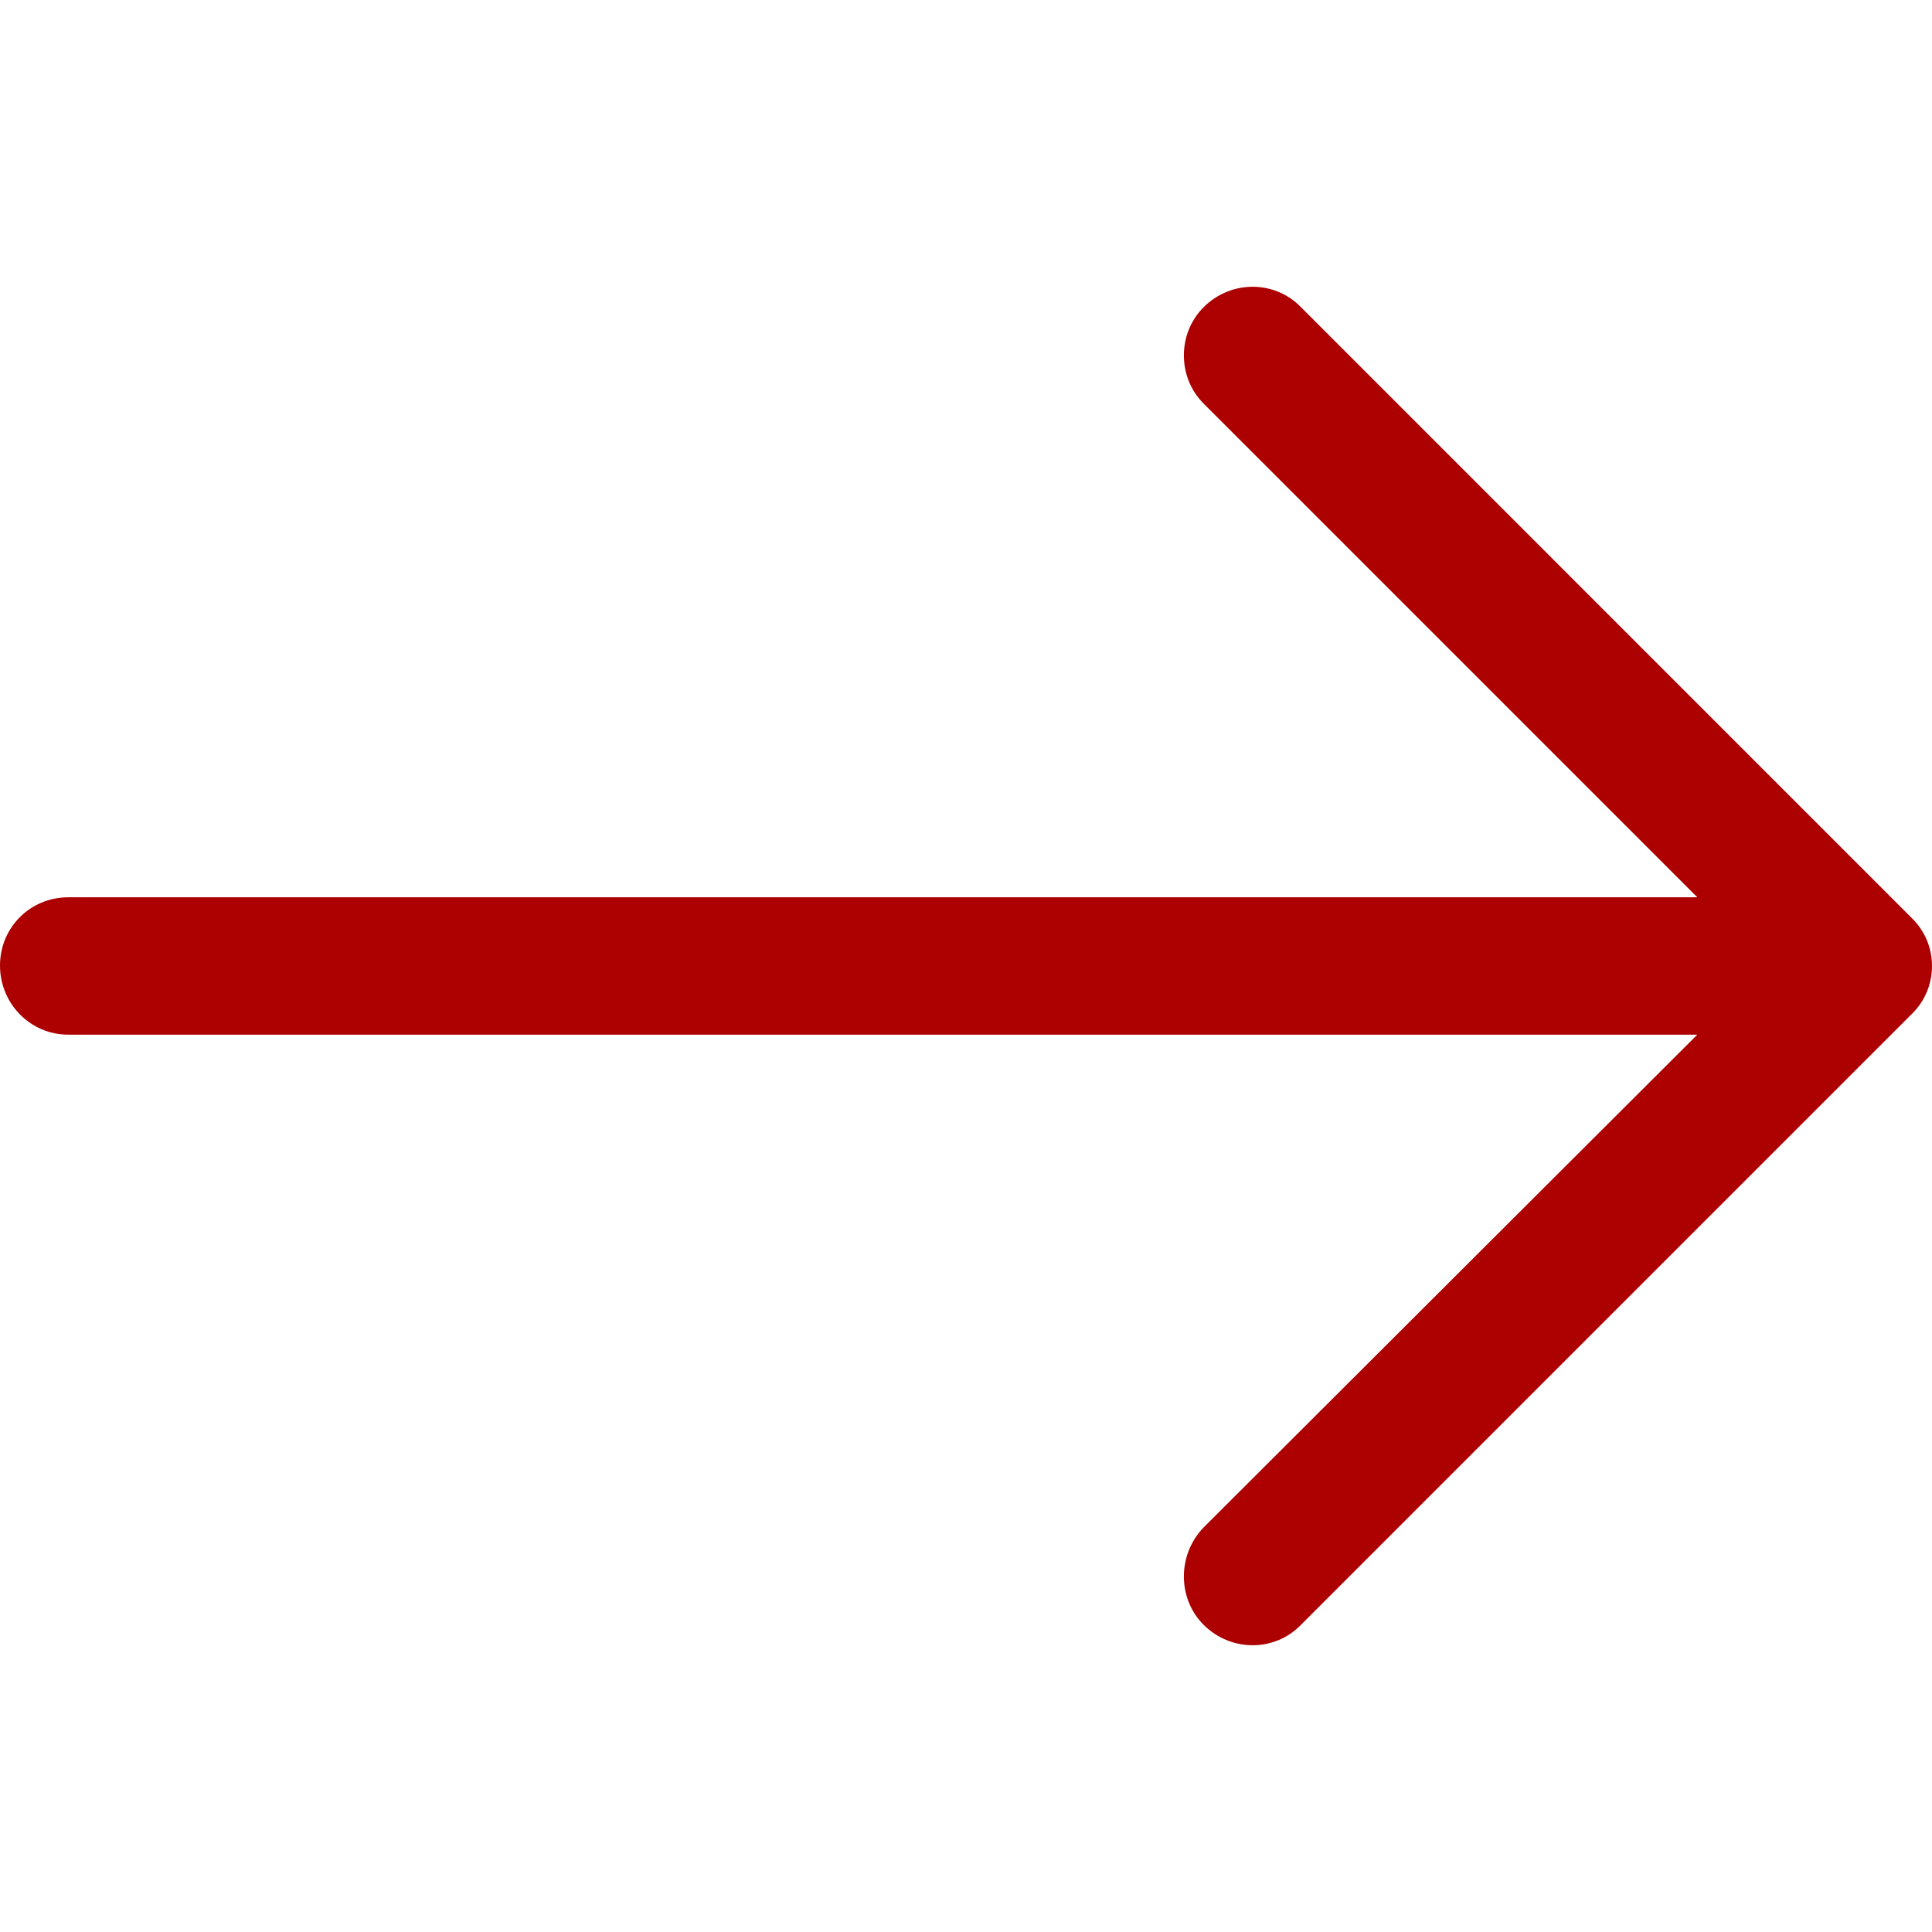
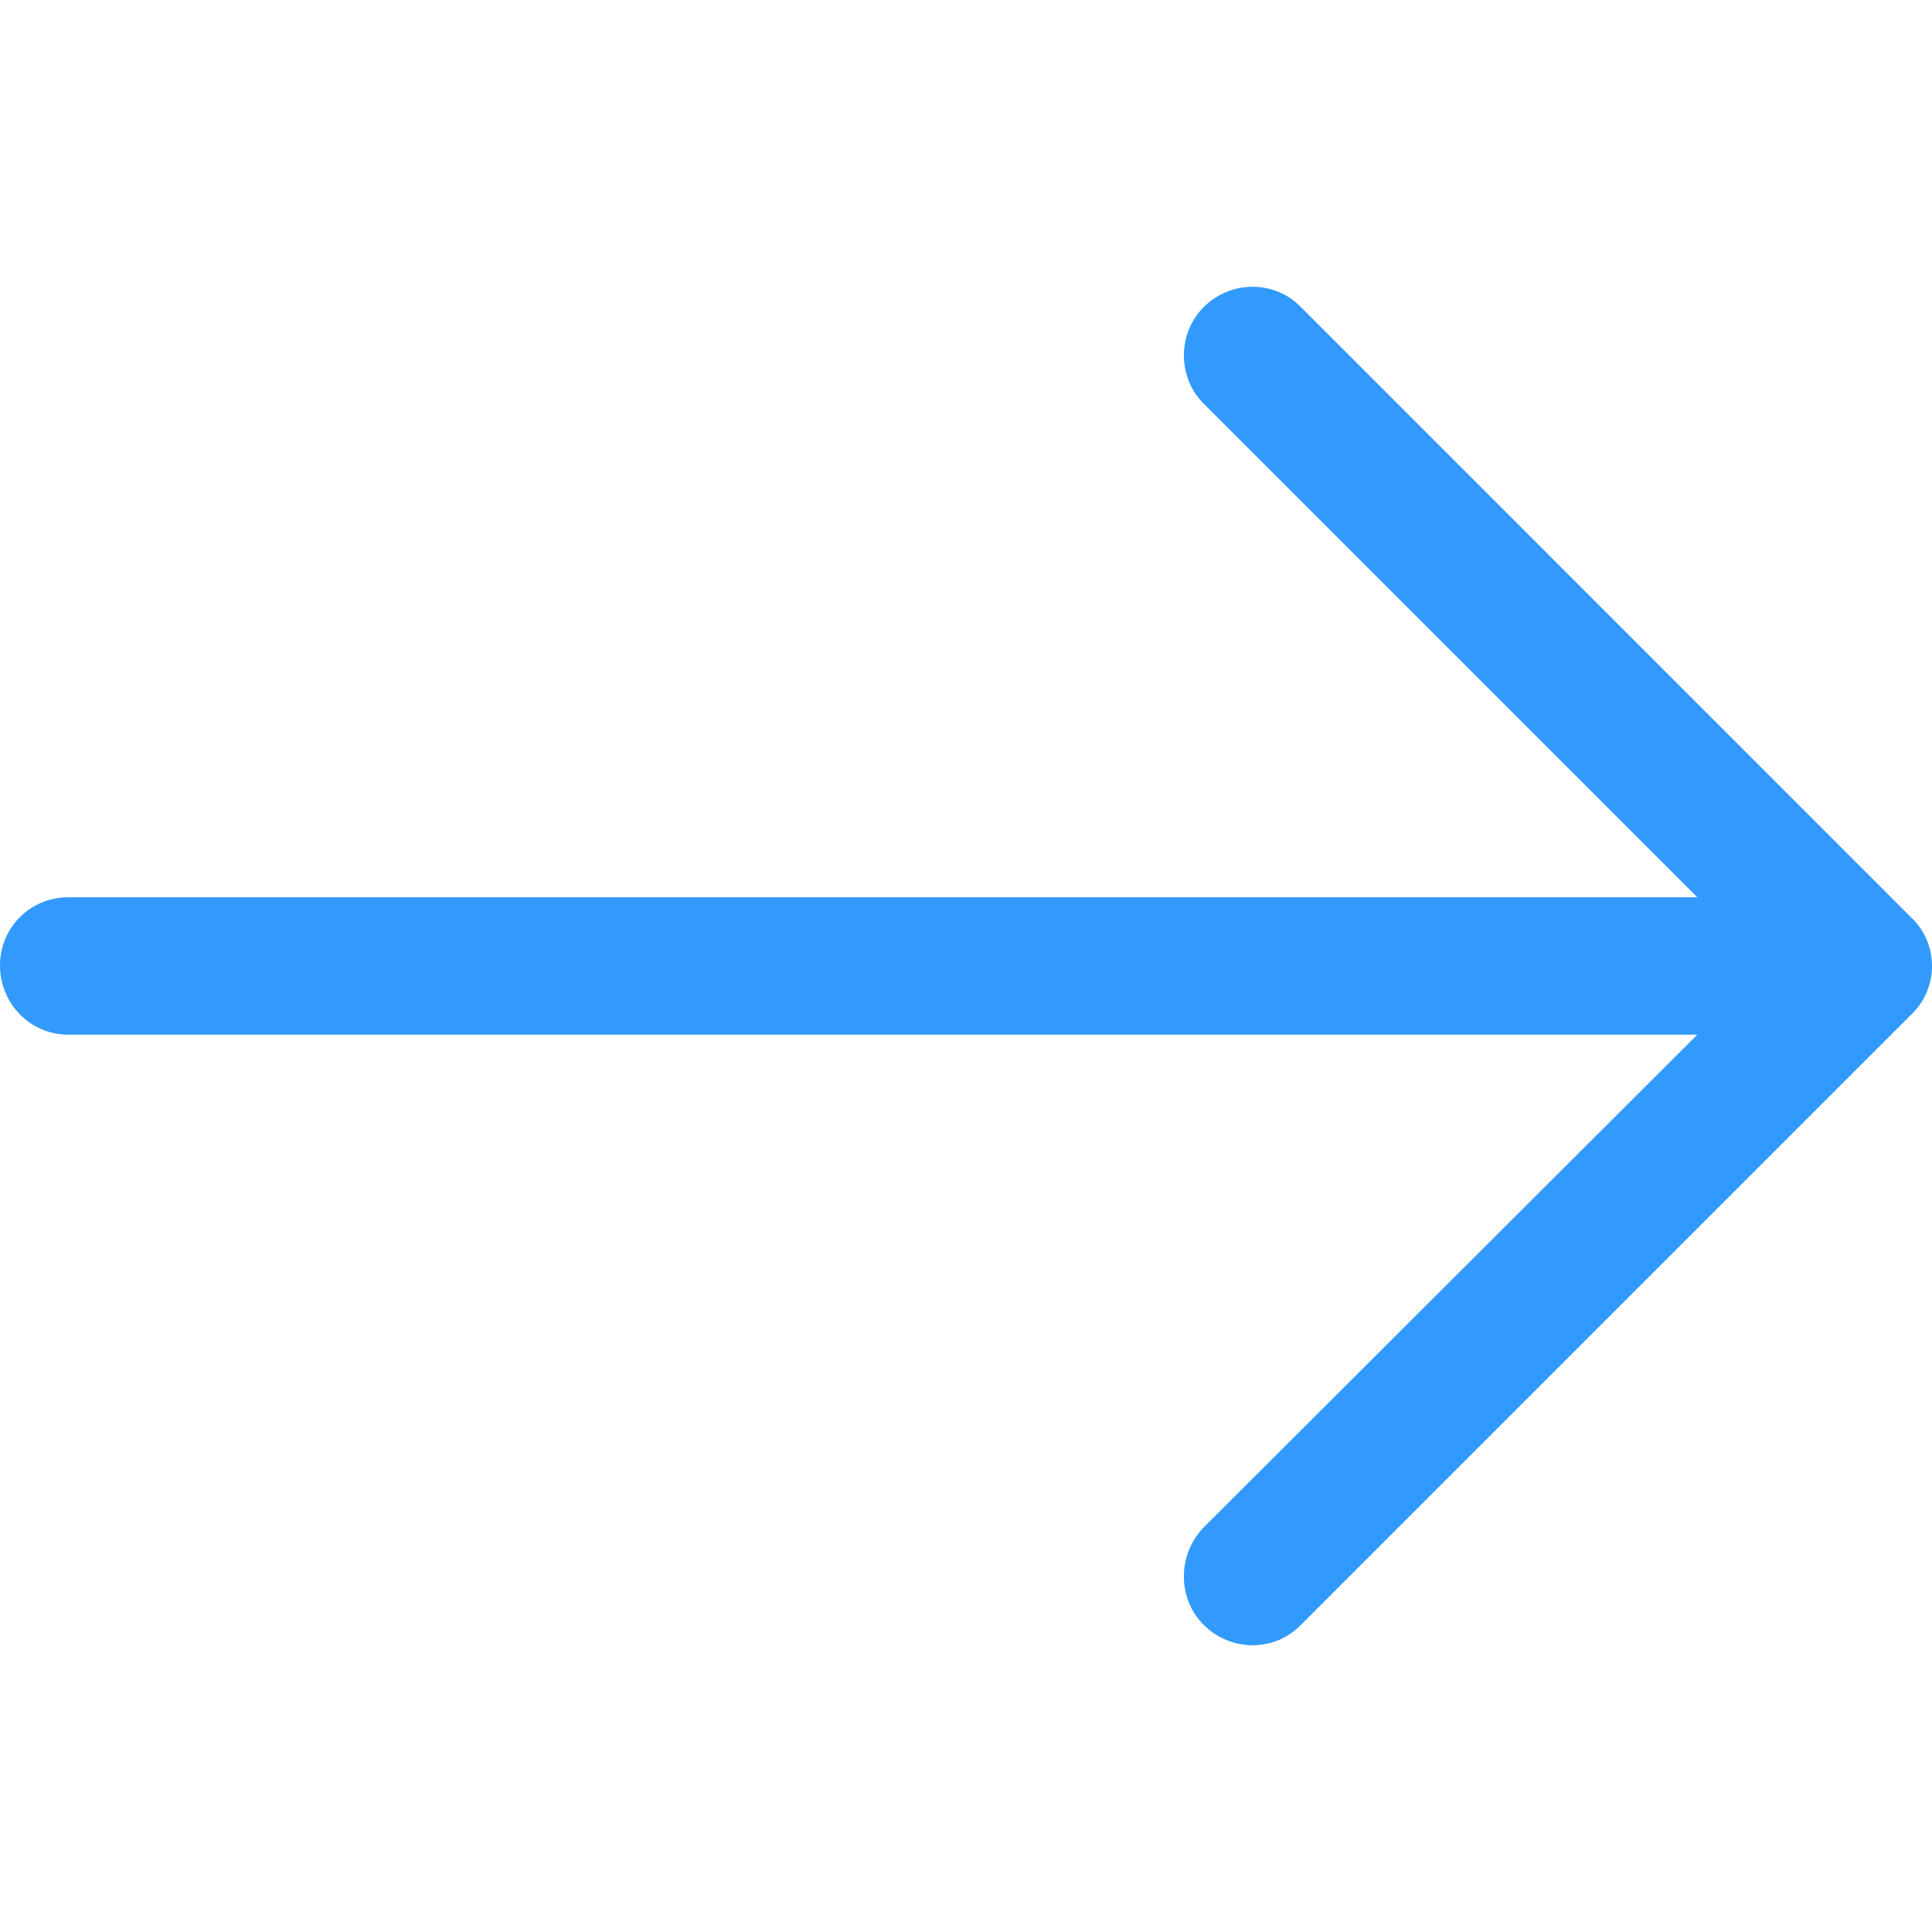
<svg xmlns="http://www.w3.org/2000/svg" version="1.1" id="Capa_1" x="0px" y="0px" viewBox="0 0 31.49 31.49" style="enable-background:new 0 0 31.49 31.49;" xml:space="preserve">
-   <path style="fill:#ac0001;" d="M21.205,5.007c-0.429-0.444-1.143-0.444-1.587,0c-0.429,0.429-0.429,1.143,0,1.571l8.047,8.047H1.111  C0.492,14.626,0,15.118,0,15.737c0,0.619,0.492,1.127,1.111,1.127h26.554l-8.047,8.032c-0.429,0.444-0.429,1.159,0,1.587  c0.444,0.444,1.159,0.444,1.587,0l9.952-9.952c0.444-0.429,0.444-1.143,0-1.571L21.205,5.007z" />
+   <path style="fill:#319AFC;" d="M21.205,5.007c-0.429-0.444-1.143-0.444-1.587,0c-0.429,0.429-0.429,1.143,0,1.571l8.047,8.047H1.111  C0.492,14.626,0,15.118,0,15.737c0,0.619,0.492,1.127,1.111,1.127h26.554l-8.047,8.032c-0.429,0.444-0.429,1.159,0,1.587  c0.444,0.444,1.159,0.444,1.587,0l9.952-9.952c0.444-0.429,0.444-1.143,0-1.571L21.205,5.007z" />
  <g>
</g>
  <g>
</g>
  <g>
</g>
  <g>
</g>
  <g>
</g>
  <g>
</g>
  <g>
</g>
  <g>
</g>
  <g>
</g>
  <g>
</g>
  <g>
</g>
  <g>
</g>
  <g>
</g>
  <g>
</g>
  <g>
</g>
</svg>
